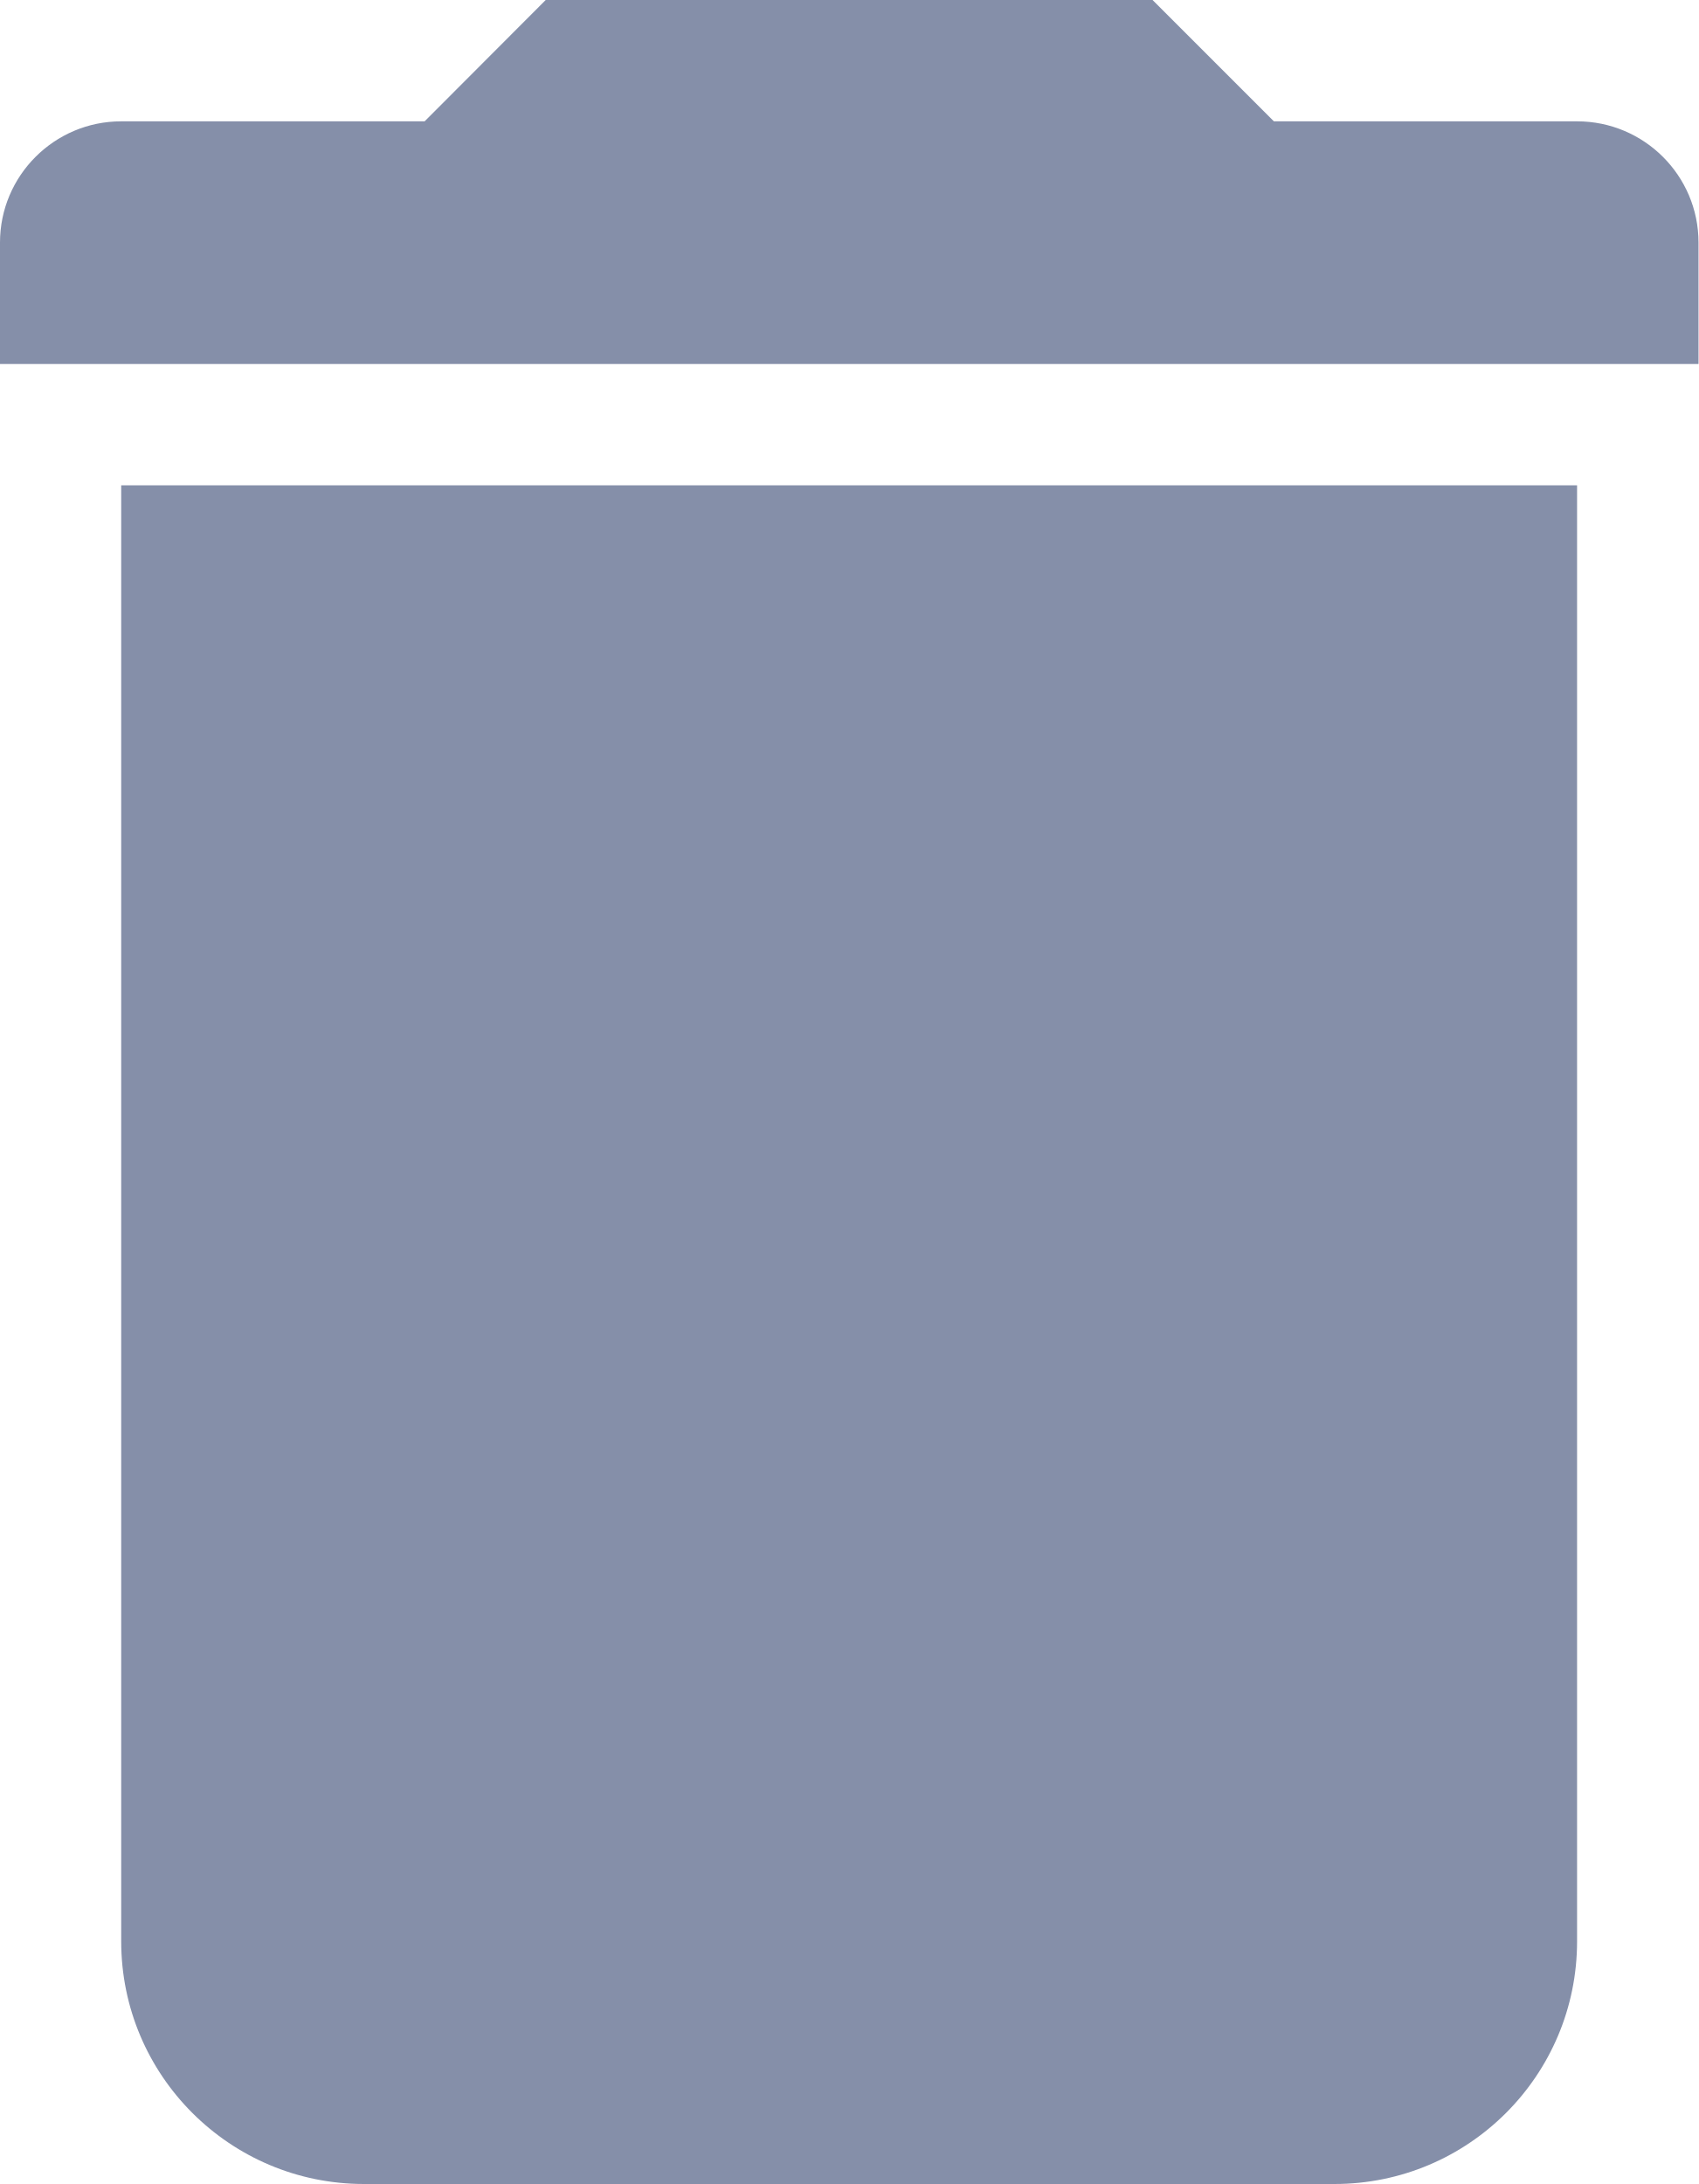
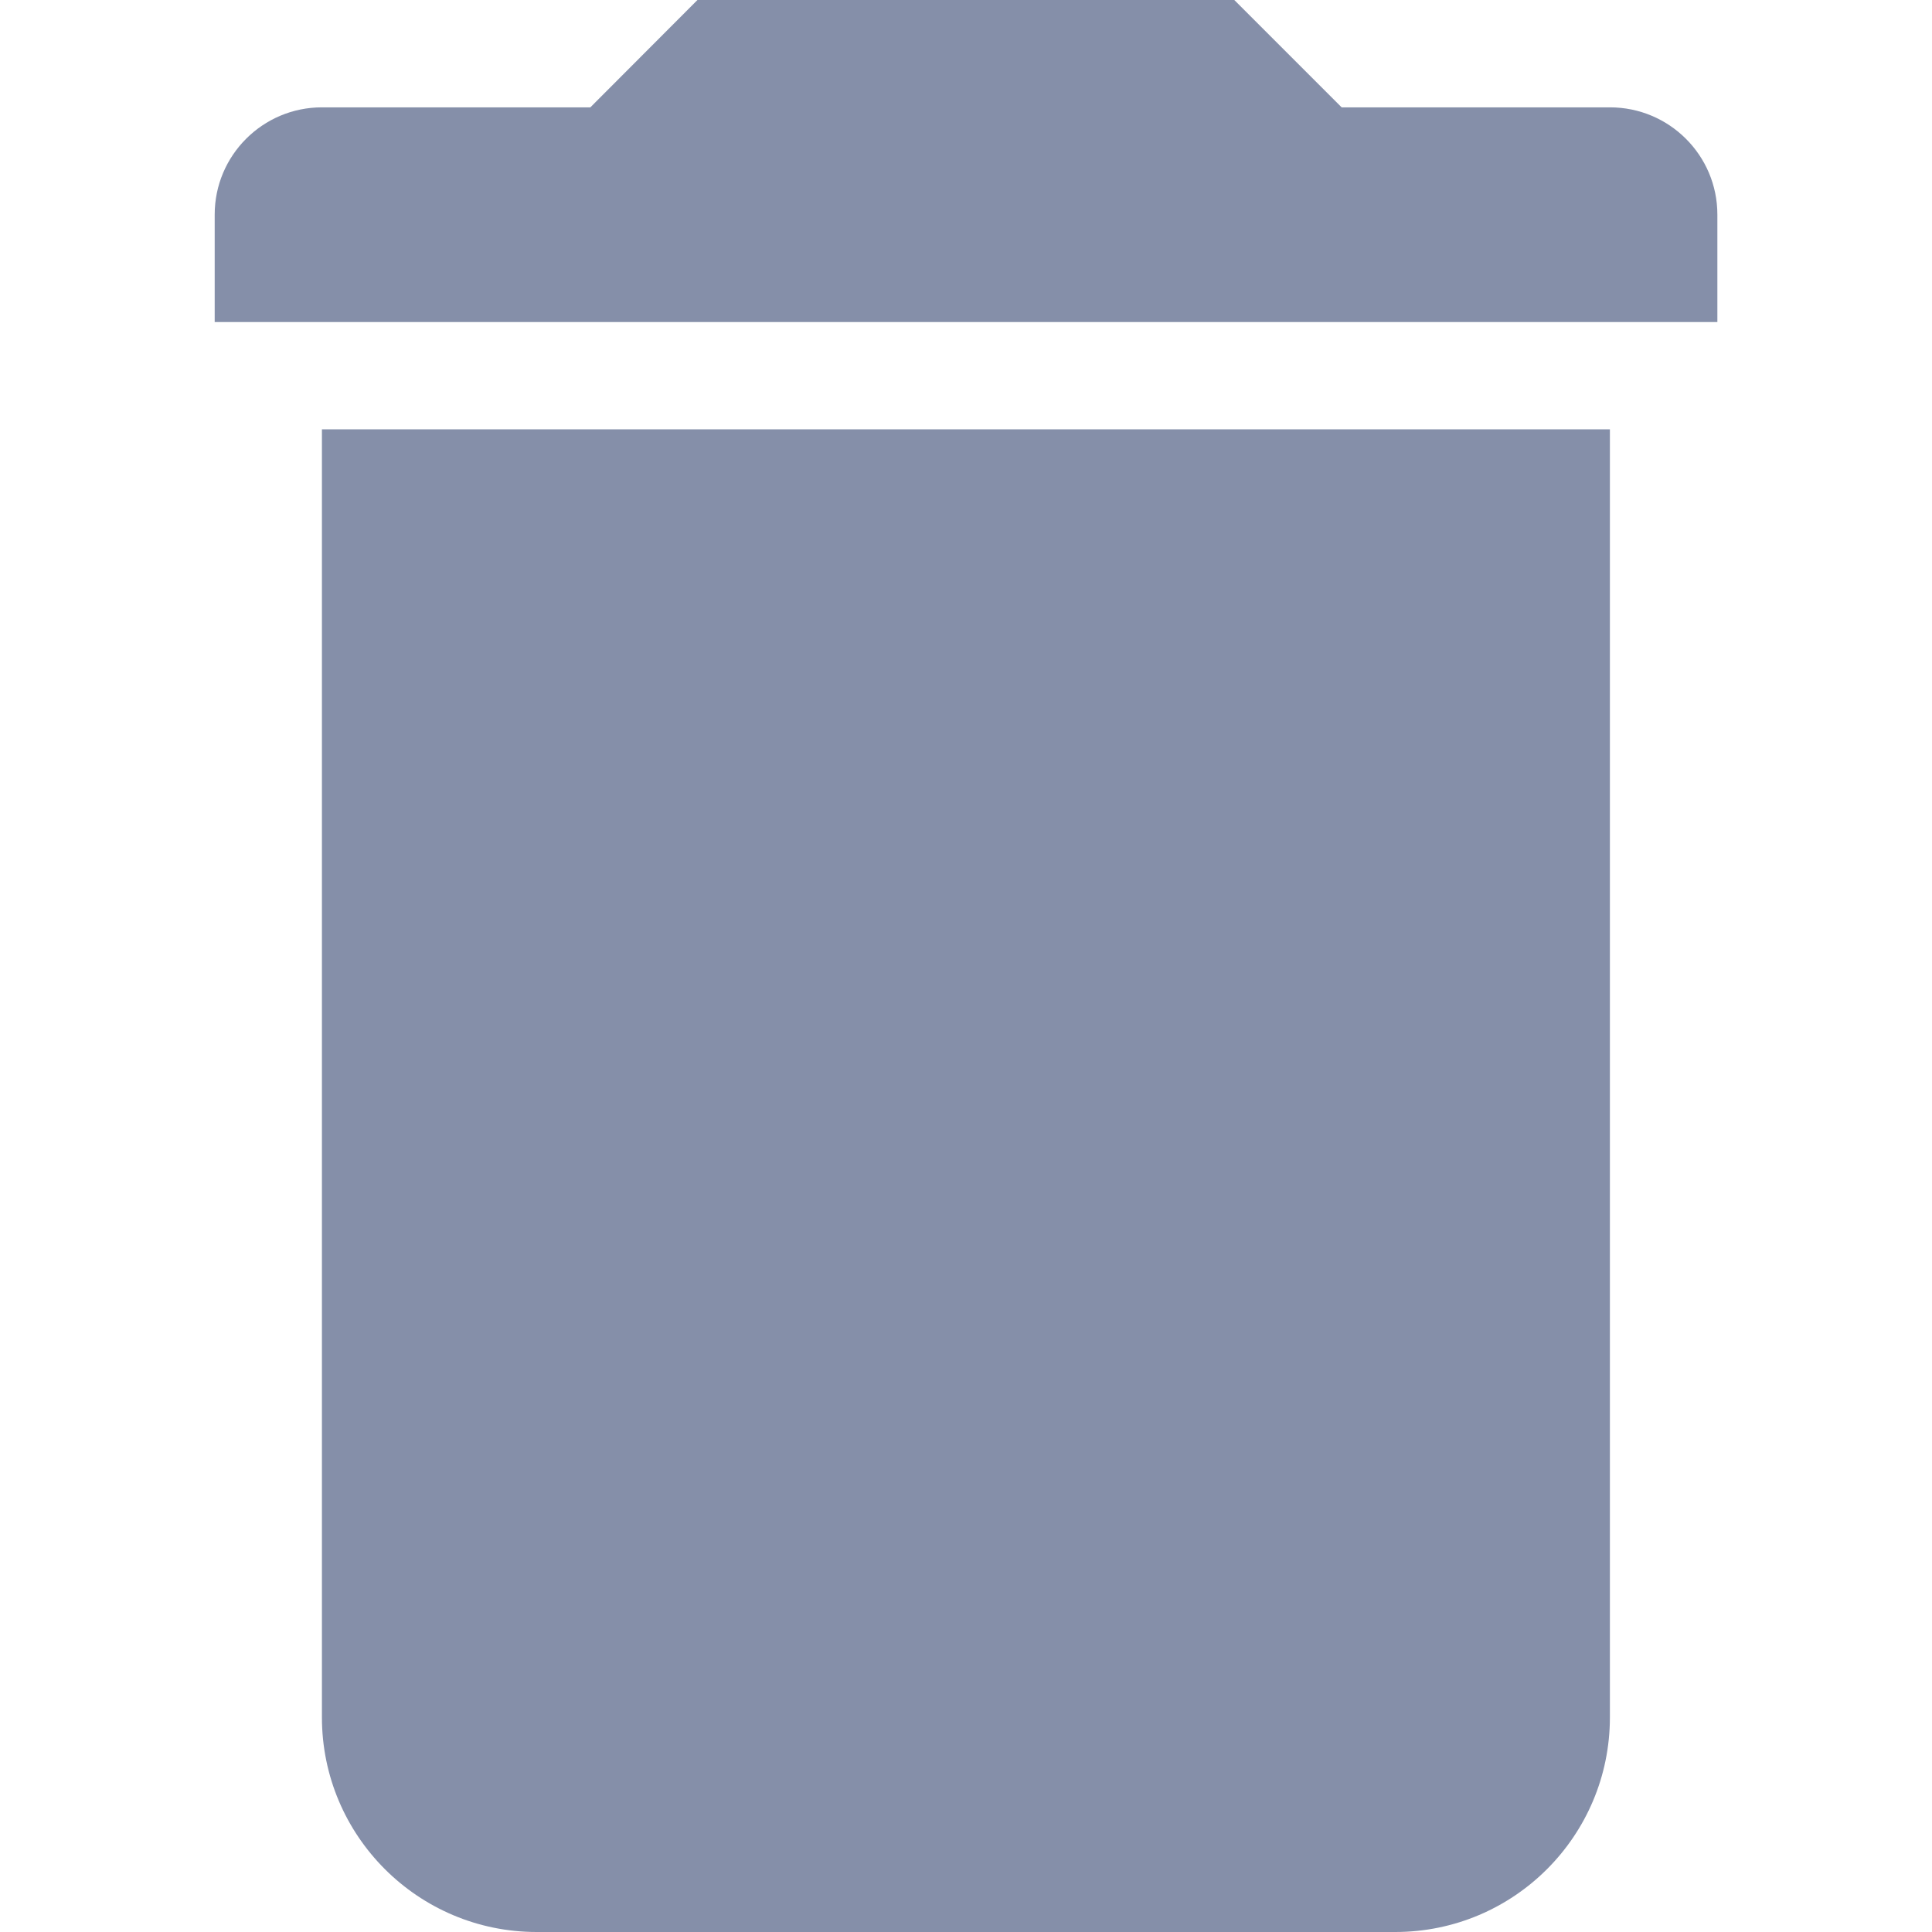
- <svg xmlns="http://www.w3.org/2000/svg" width="14px" height="18px" viewBox="0 0 14 18" version="1.1">
-   <defs />
-   <g id="Messagerie_19" stroke="none" stroke-width="1" fill="none" fill-rule="evenodd" transform="translate(-30, -343)">
-     <g id="Slider">
-       <g id="List" transform="translate(25, 208)">
-         <g id="trash" transform="translate(0, 132)">
-           <rect id="bounds" x="0" y="0" width="24" height="24" />
-           <path d="M17.999,7 L5.999,7 L5.999,19 C5.999,20.104 6.895,21 8,21 L15.999,21 C17.105,21 17.999,20.104 17.999,19 L17.999,7 M14.499,2.999 L9.499,2.999 L8.5,4 L5.999,4 C5.448,4 5,4.448 5,4.999 L5,6 L19,6 L19,4.999 C19,4.448 18.552,4 17.999,4 L15.5,4 L14.499,2.999" id="Shape" fill="#858FA9" />
-         </g>
-       </g>
-     </g>
-   </g>
+ <svg xmlns="http://www.w3.org/2000/svg" version="1.1" width="32" height="32" viewBox="0 0 32 32">
+   <path fill="#858fa9" d="M26.665 7.111h-21.333v21.333c0 1.963 1.593 3.556 3.557 3.556h14.22c1.966 0 3.556-1.593 3.556-3.556v-21.333zM20.443-0.002h-8.889l-1.776 1.78h-4.446c-0.98 0-1.776 0.796-1.776 1.776v1.78h24.889v-1.78c0-0.98-0.796-1.776-1.78-1.776h-4.443l-1.78-1.78z" />
</svg>
